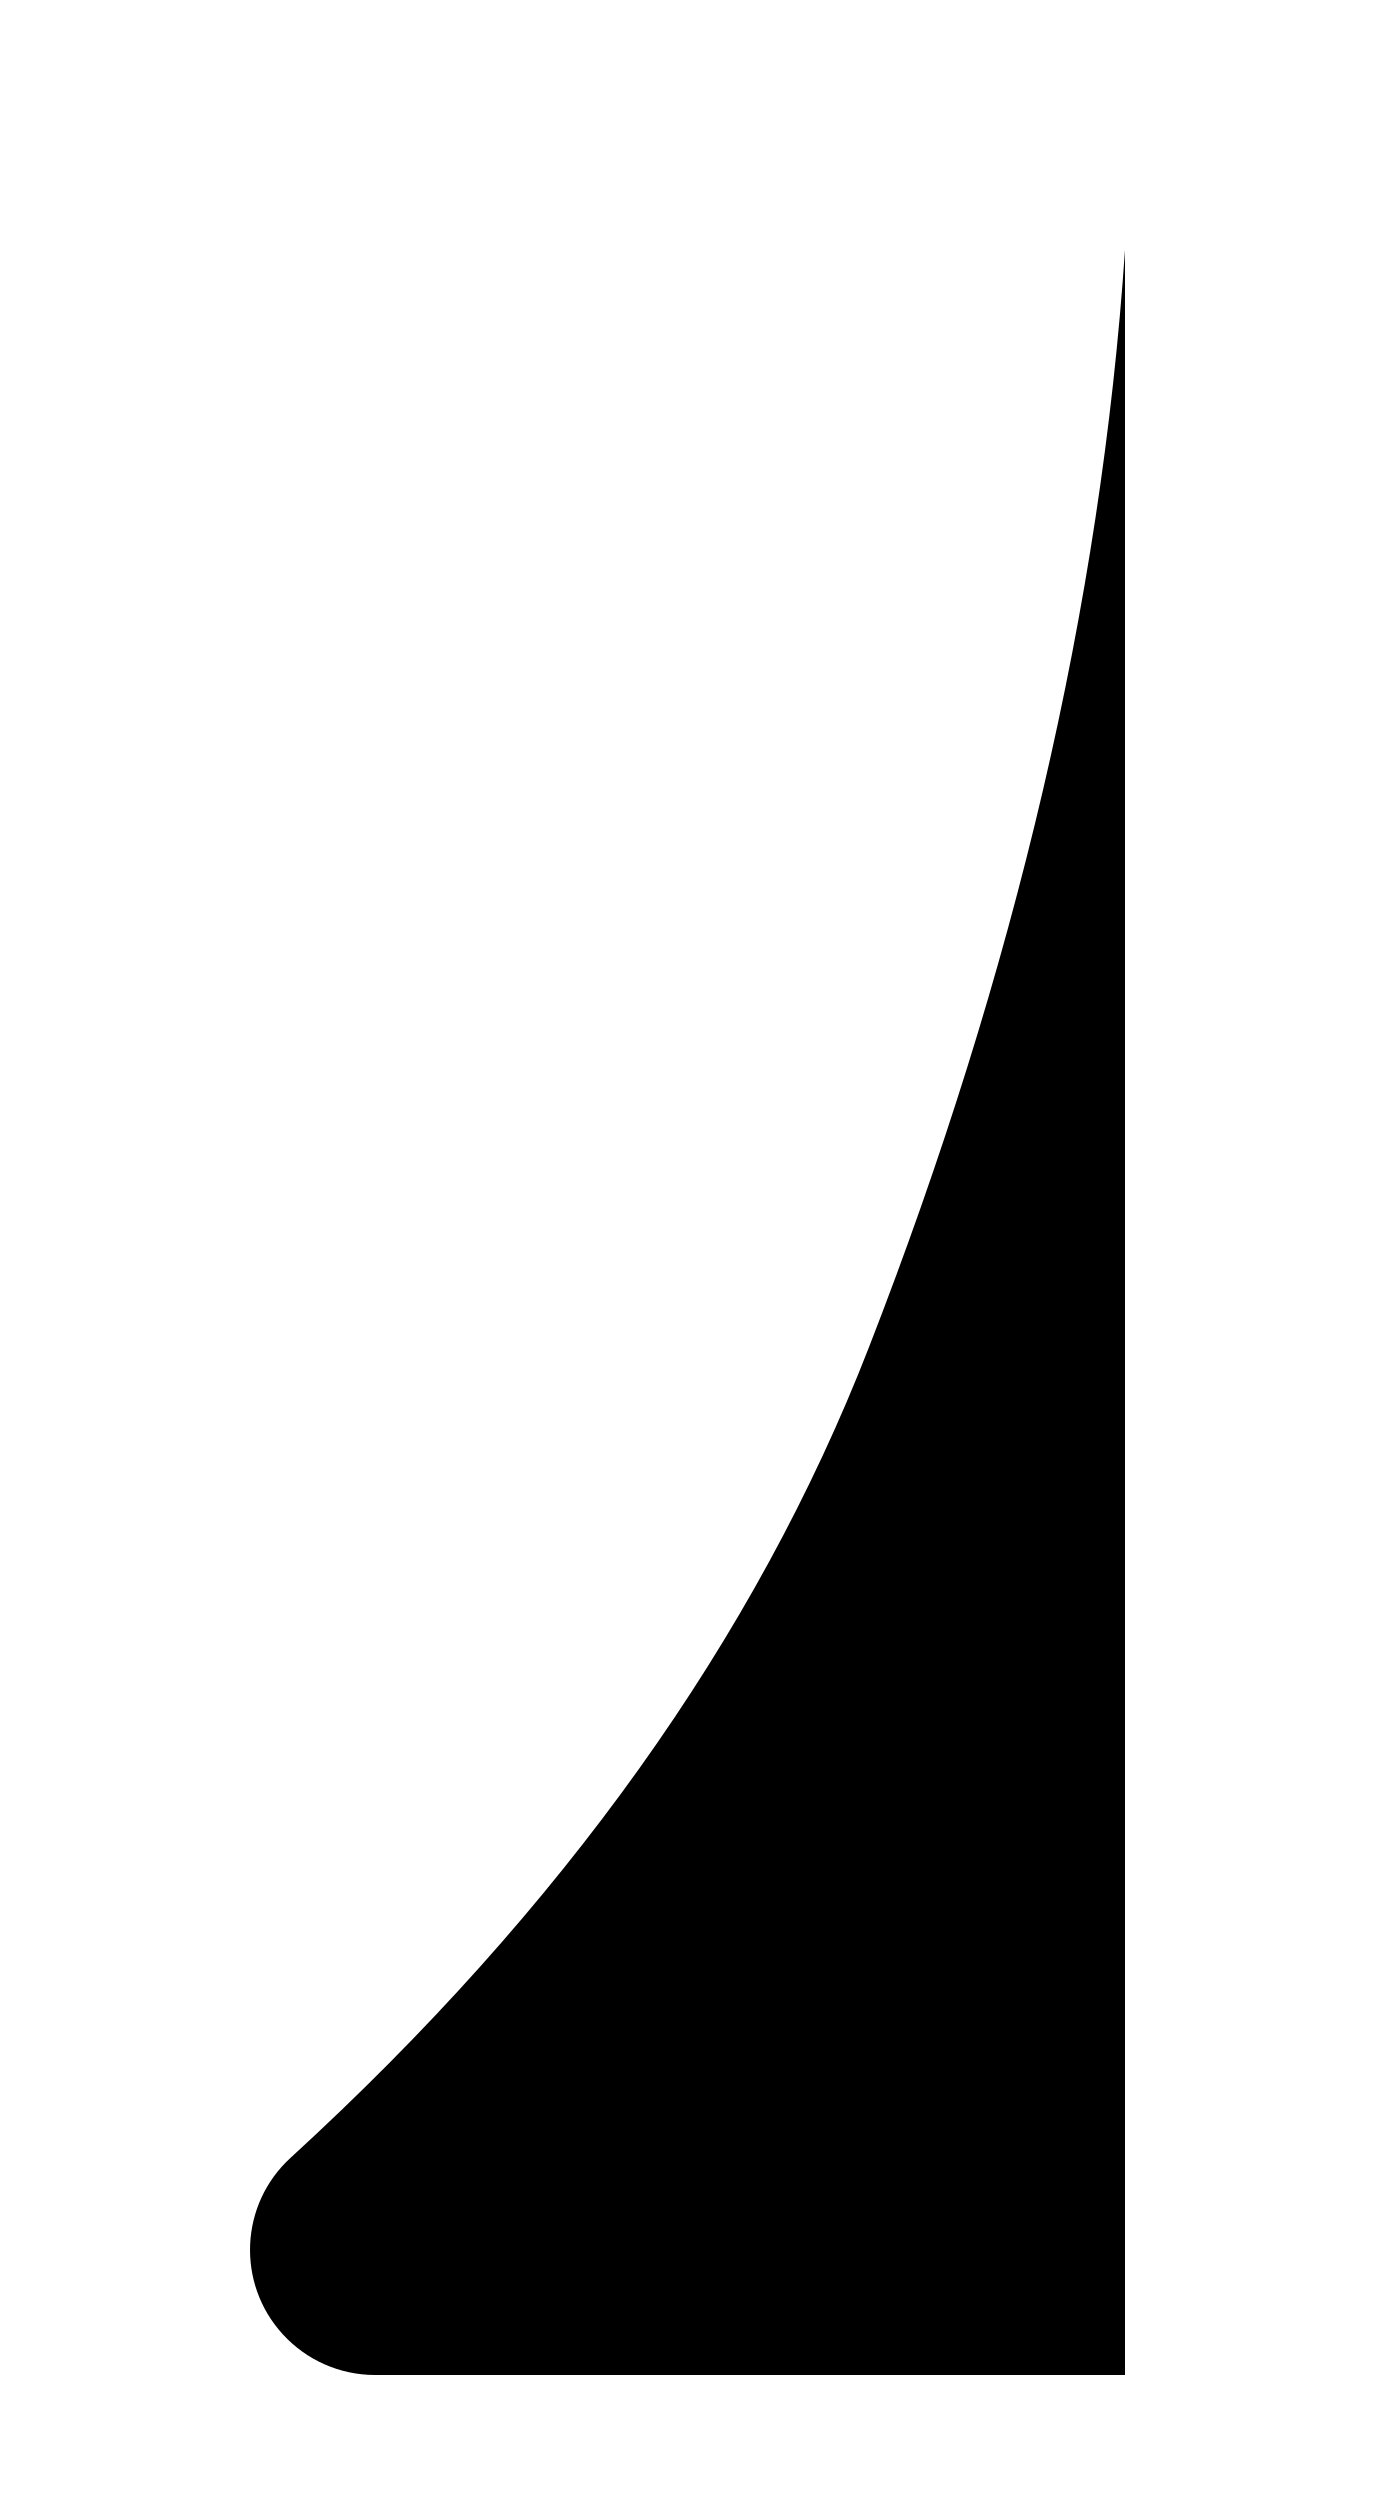
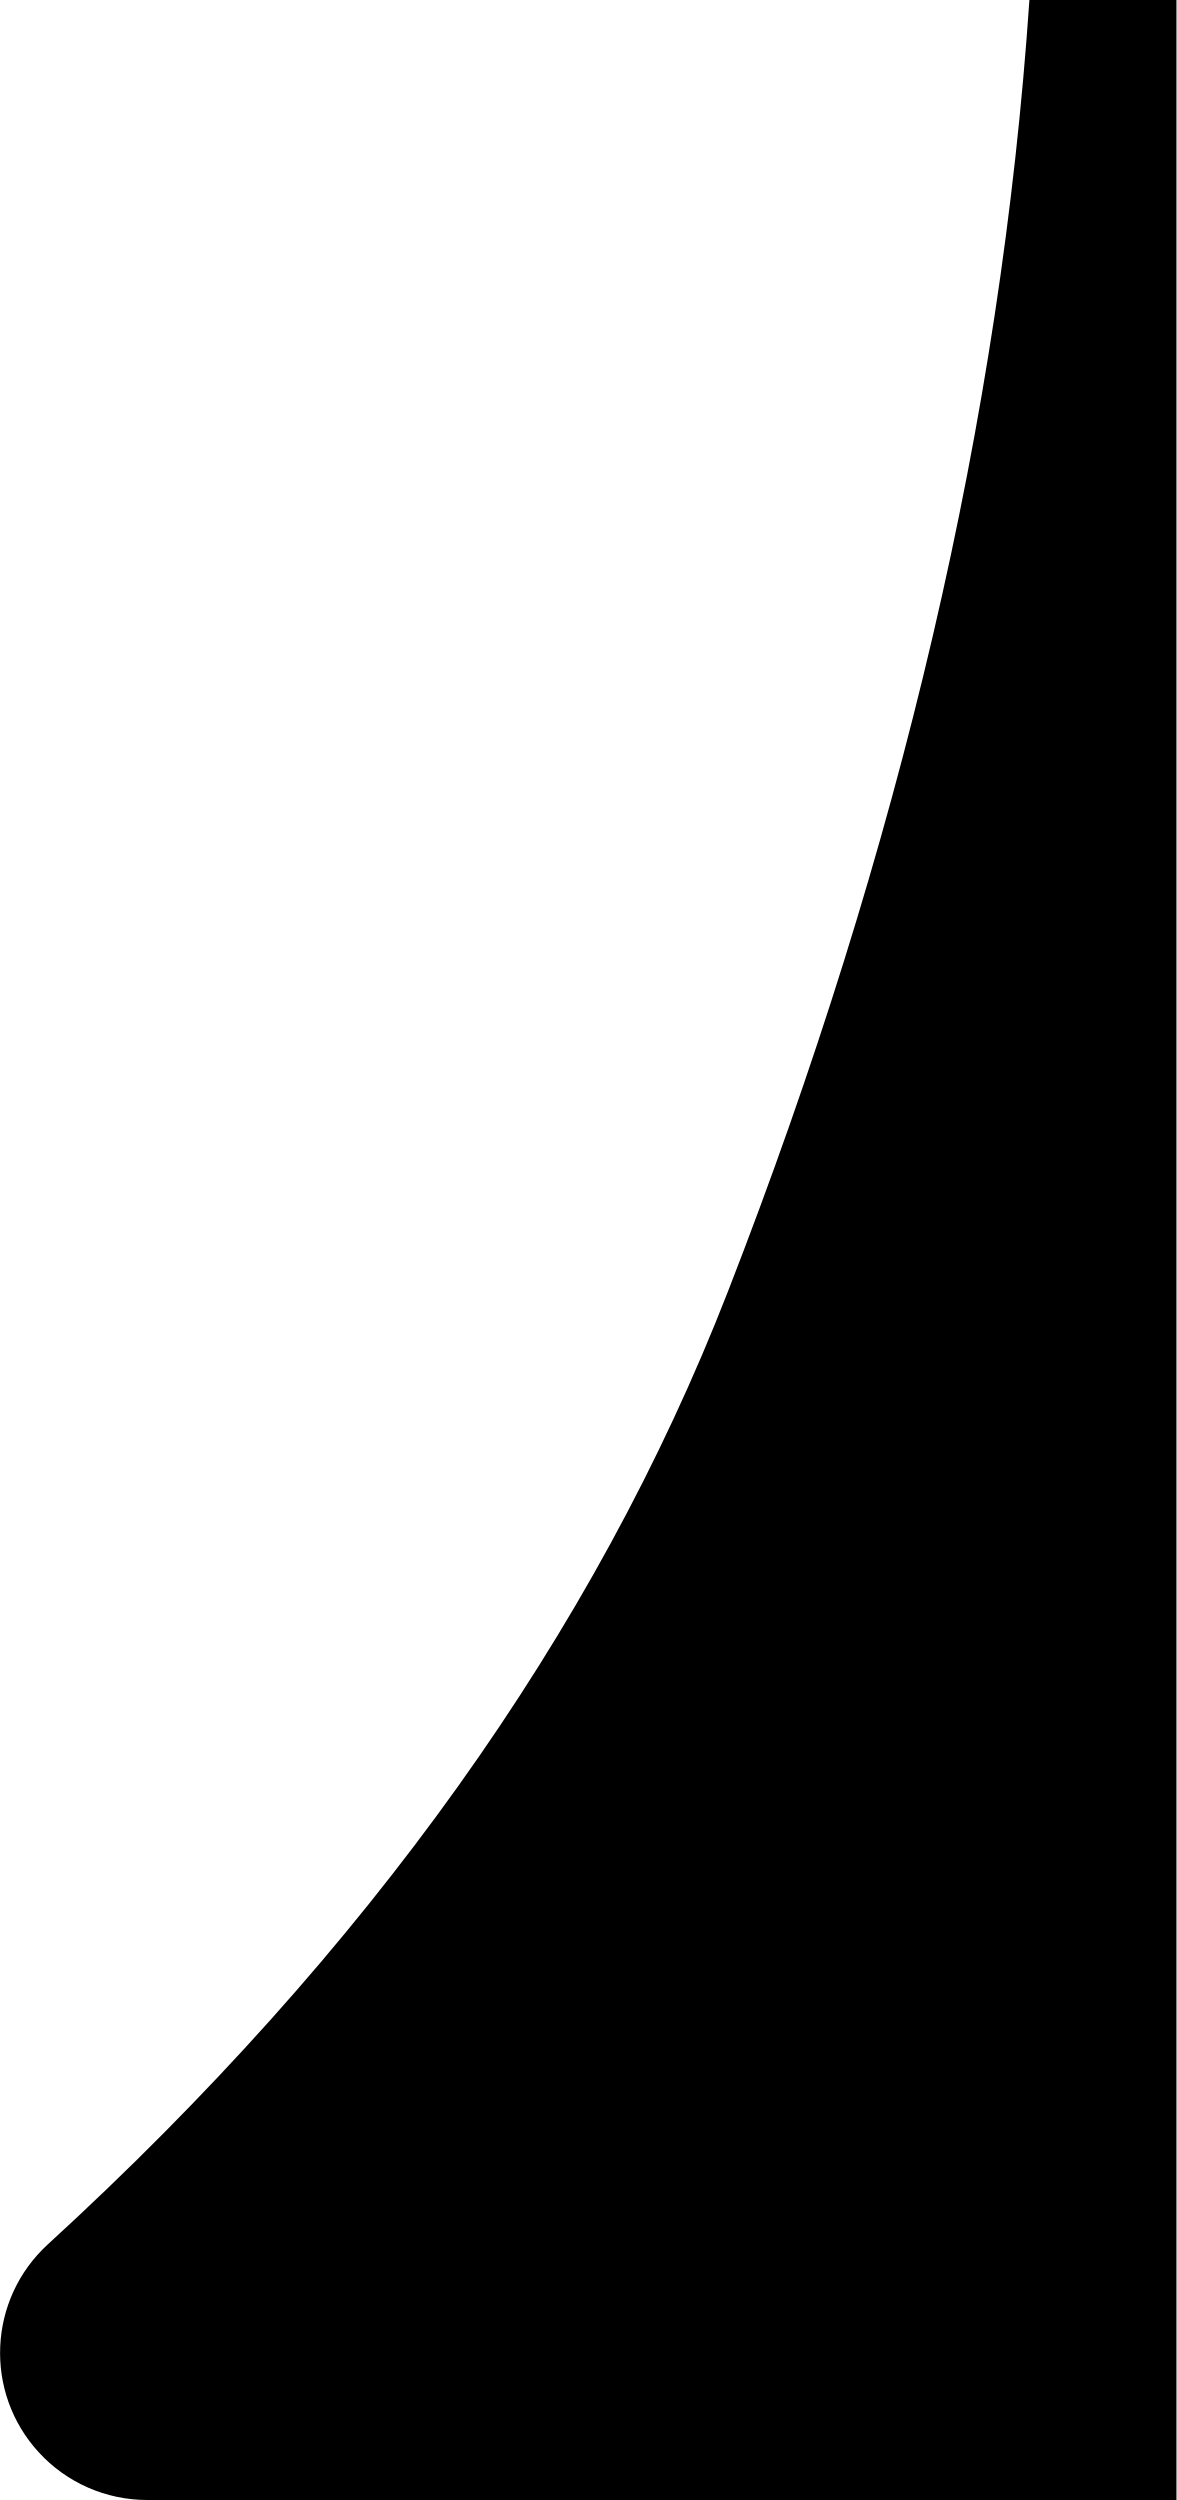
- <svg xmlns="http://www.w3.org/2000/svg" xmlns:xlink="http://www.w3.org/1999/xlink" width="11px" height="20px" viewBox="0 0 11 20" version="1.1">
-   <defs>
-     <path d="M1,1.03679295e-14 L7,0 L7,17 C6.807,14.161 6.124,11.233 4.95,8.218 C4.046,5.893 2.504,3.733 0.325,1.738 L0.325,1.738 C-0.083,1.365 -0.11,0.732 0.263,0.325 C0.452,0.118 0.72,1.0985861e-14 1,1.04360964e-14 Z" id="path-1" />
-   </defs>
-   <g id="Page-1" stroke="none" stroke-width="1" fill-rule="evenodd">
-     <g id="left-corner" transform="translate(2, 2)">
-       <g id="Rectangle" transform="translate(3.5, 8.5) scale(1, -1) translate(-3.5, -8.5) ">
-         <use fill-rule="evenodd" xlink:href="#path-1" />
-       </g>
-     </g>
+ <svg xmlns="http://www.w3.org/2000/svg" version="1.1" viewBox="0 0 8 17">
+   <g fill-rule="evenodd" stroke-width="0">
+     <path d="M 1,17 H 8 V 0 H 7 C 6.807,2.839 6.124,5.767 4.95,8.782 4.046,11.107 2.504,13.267 0.325,15.262 v 0 c -0.407,0.373 -0.435,1.006 -0.062,1.413 0.189,0.207 0.457,0.325 0.738,0.325 z" />
  </g>
</svg>
